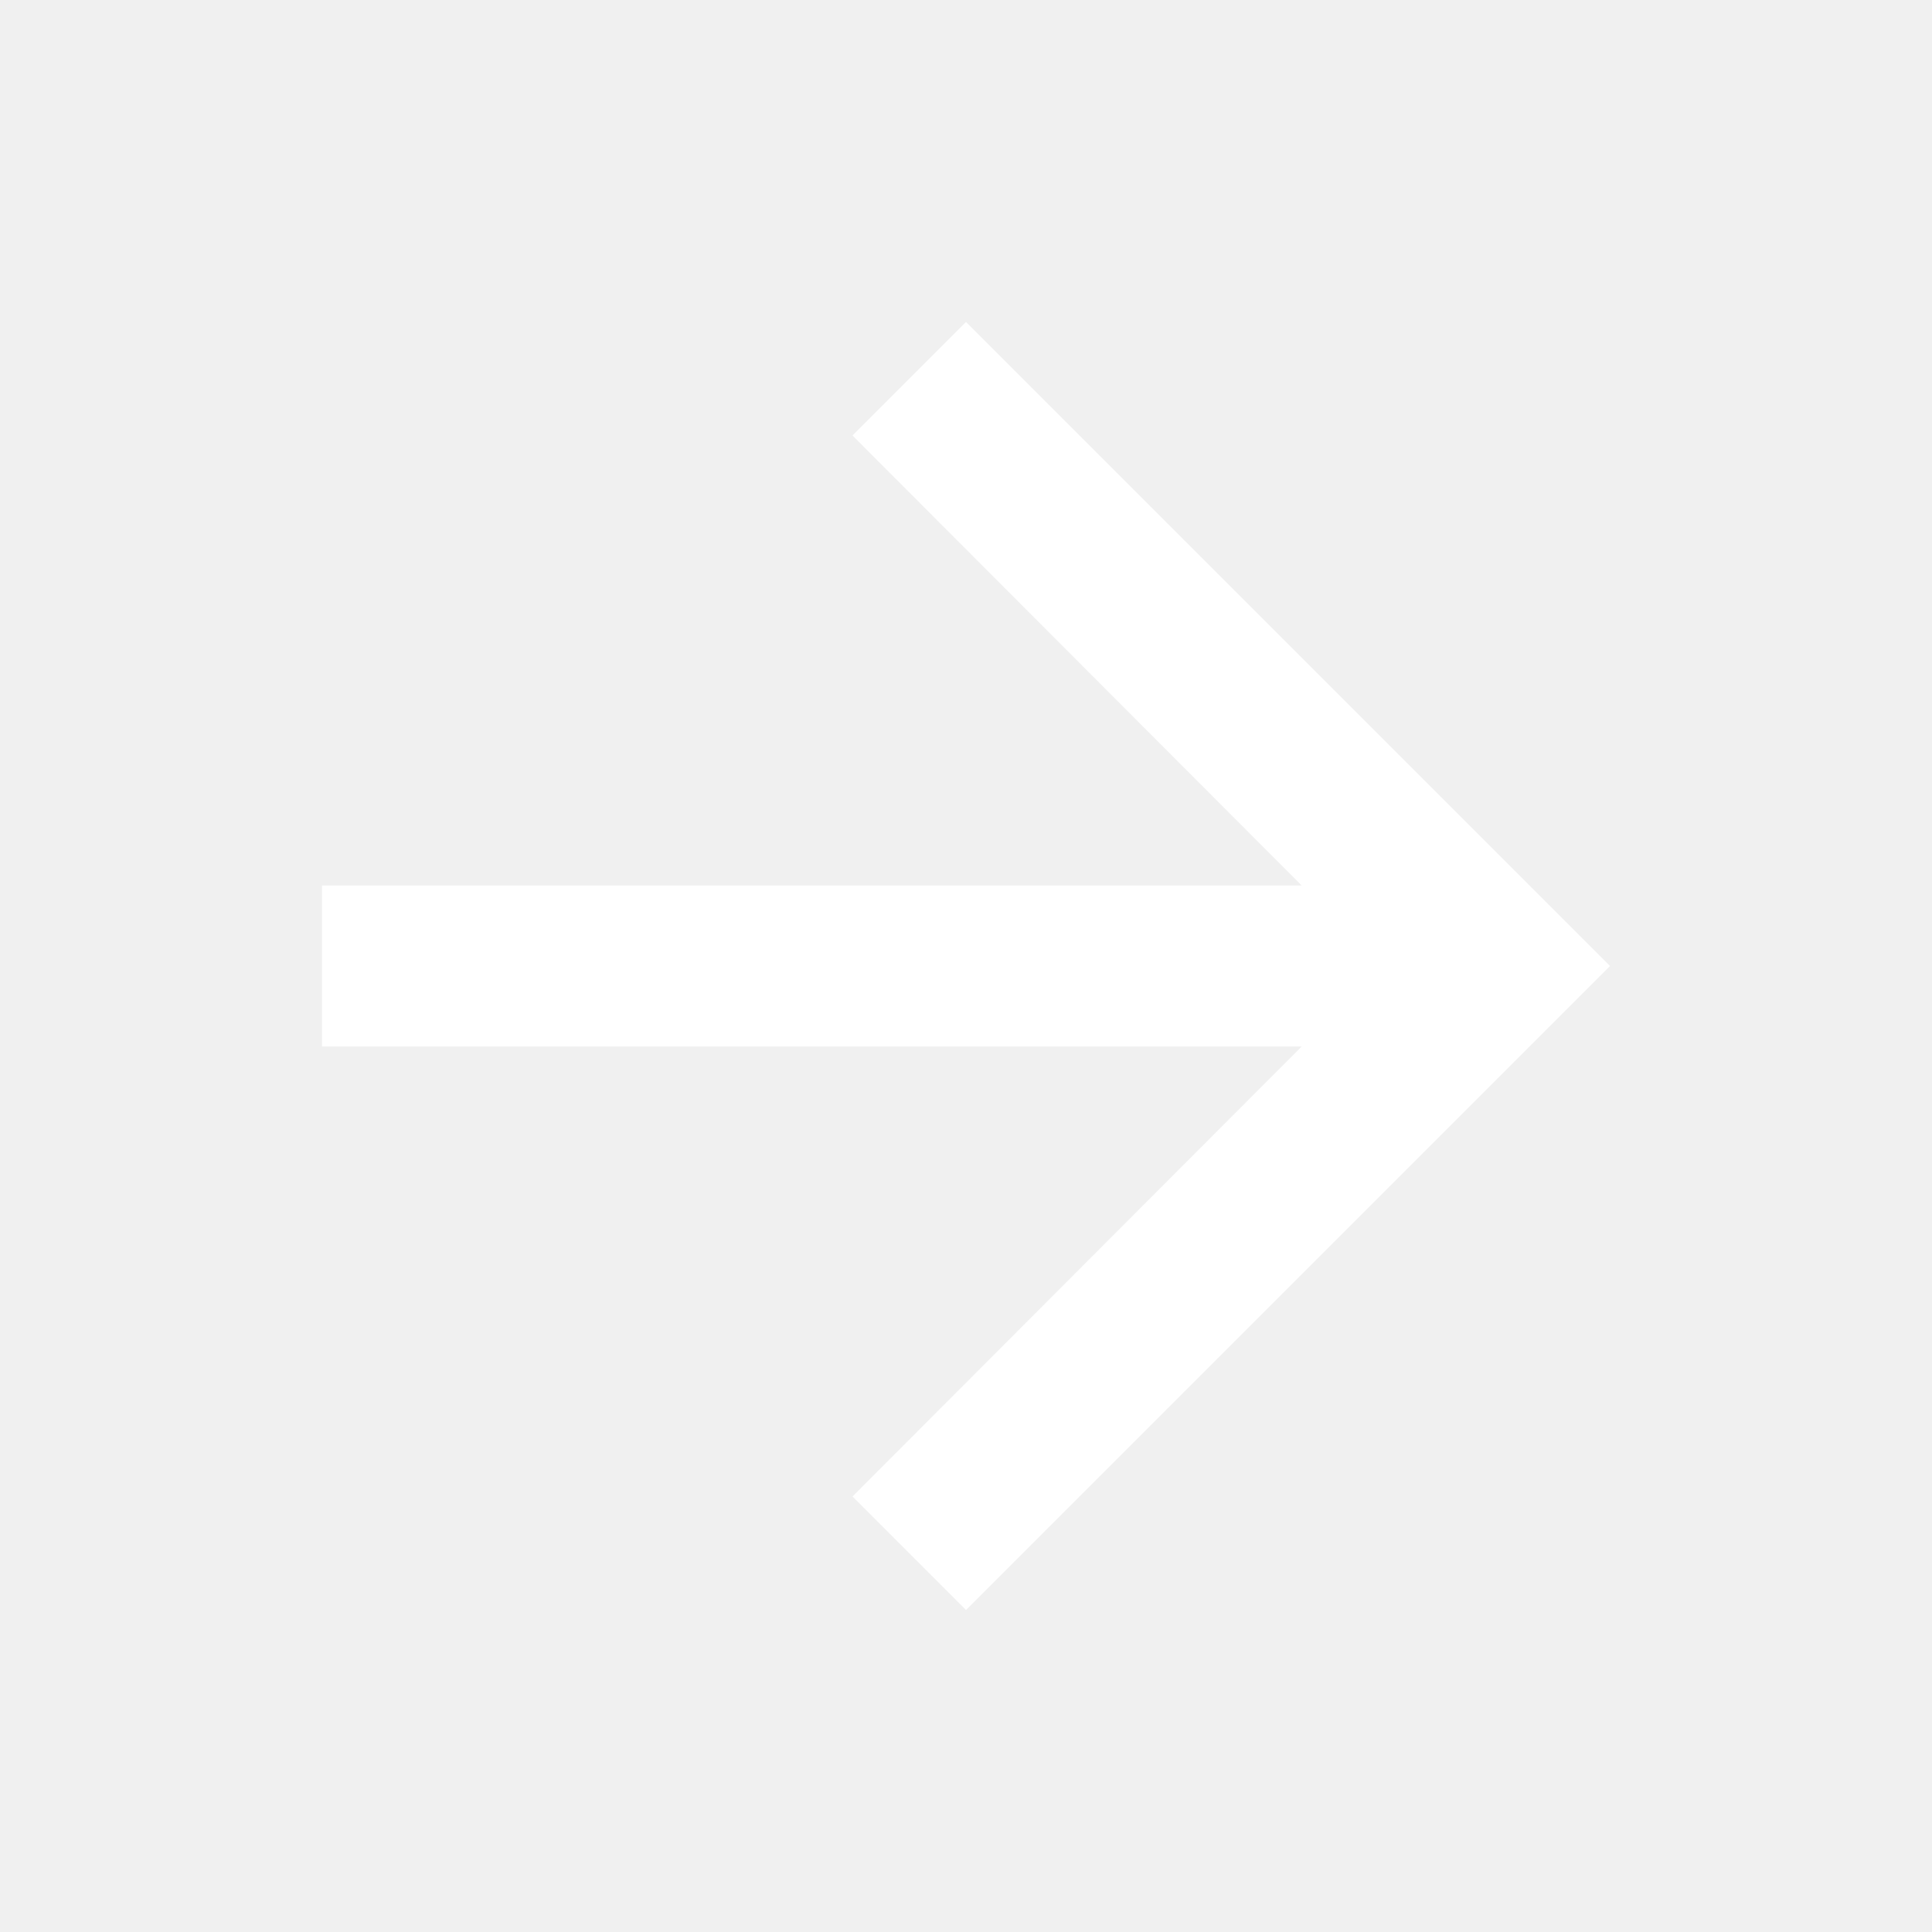
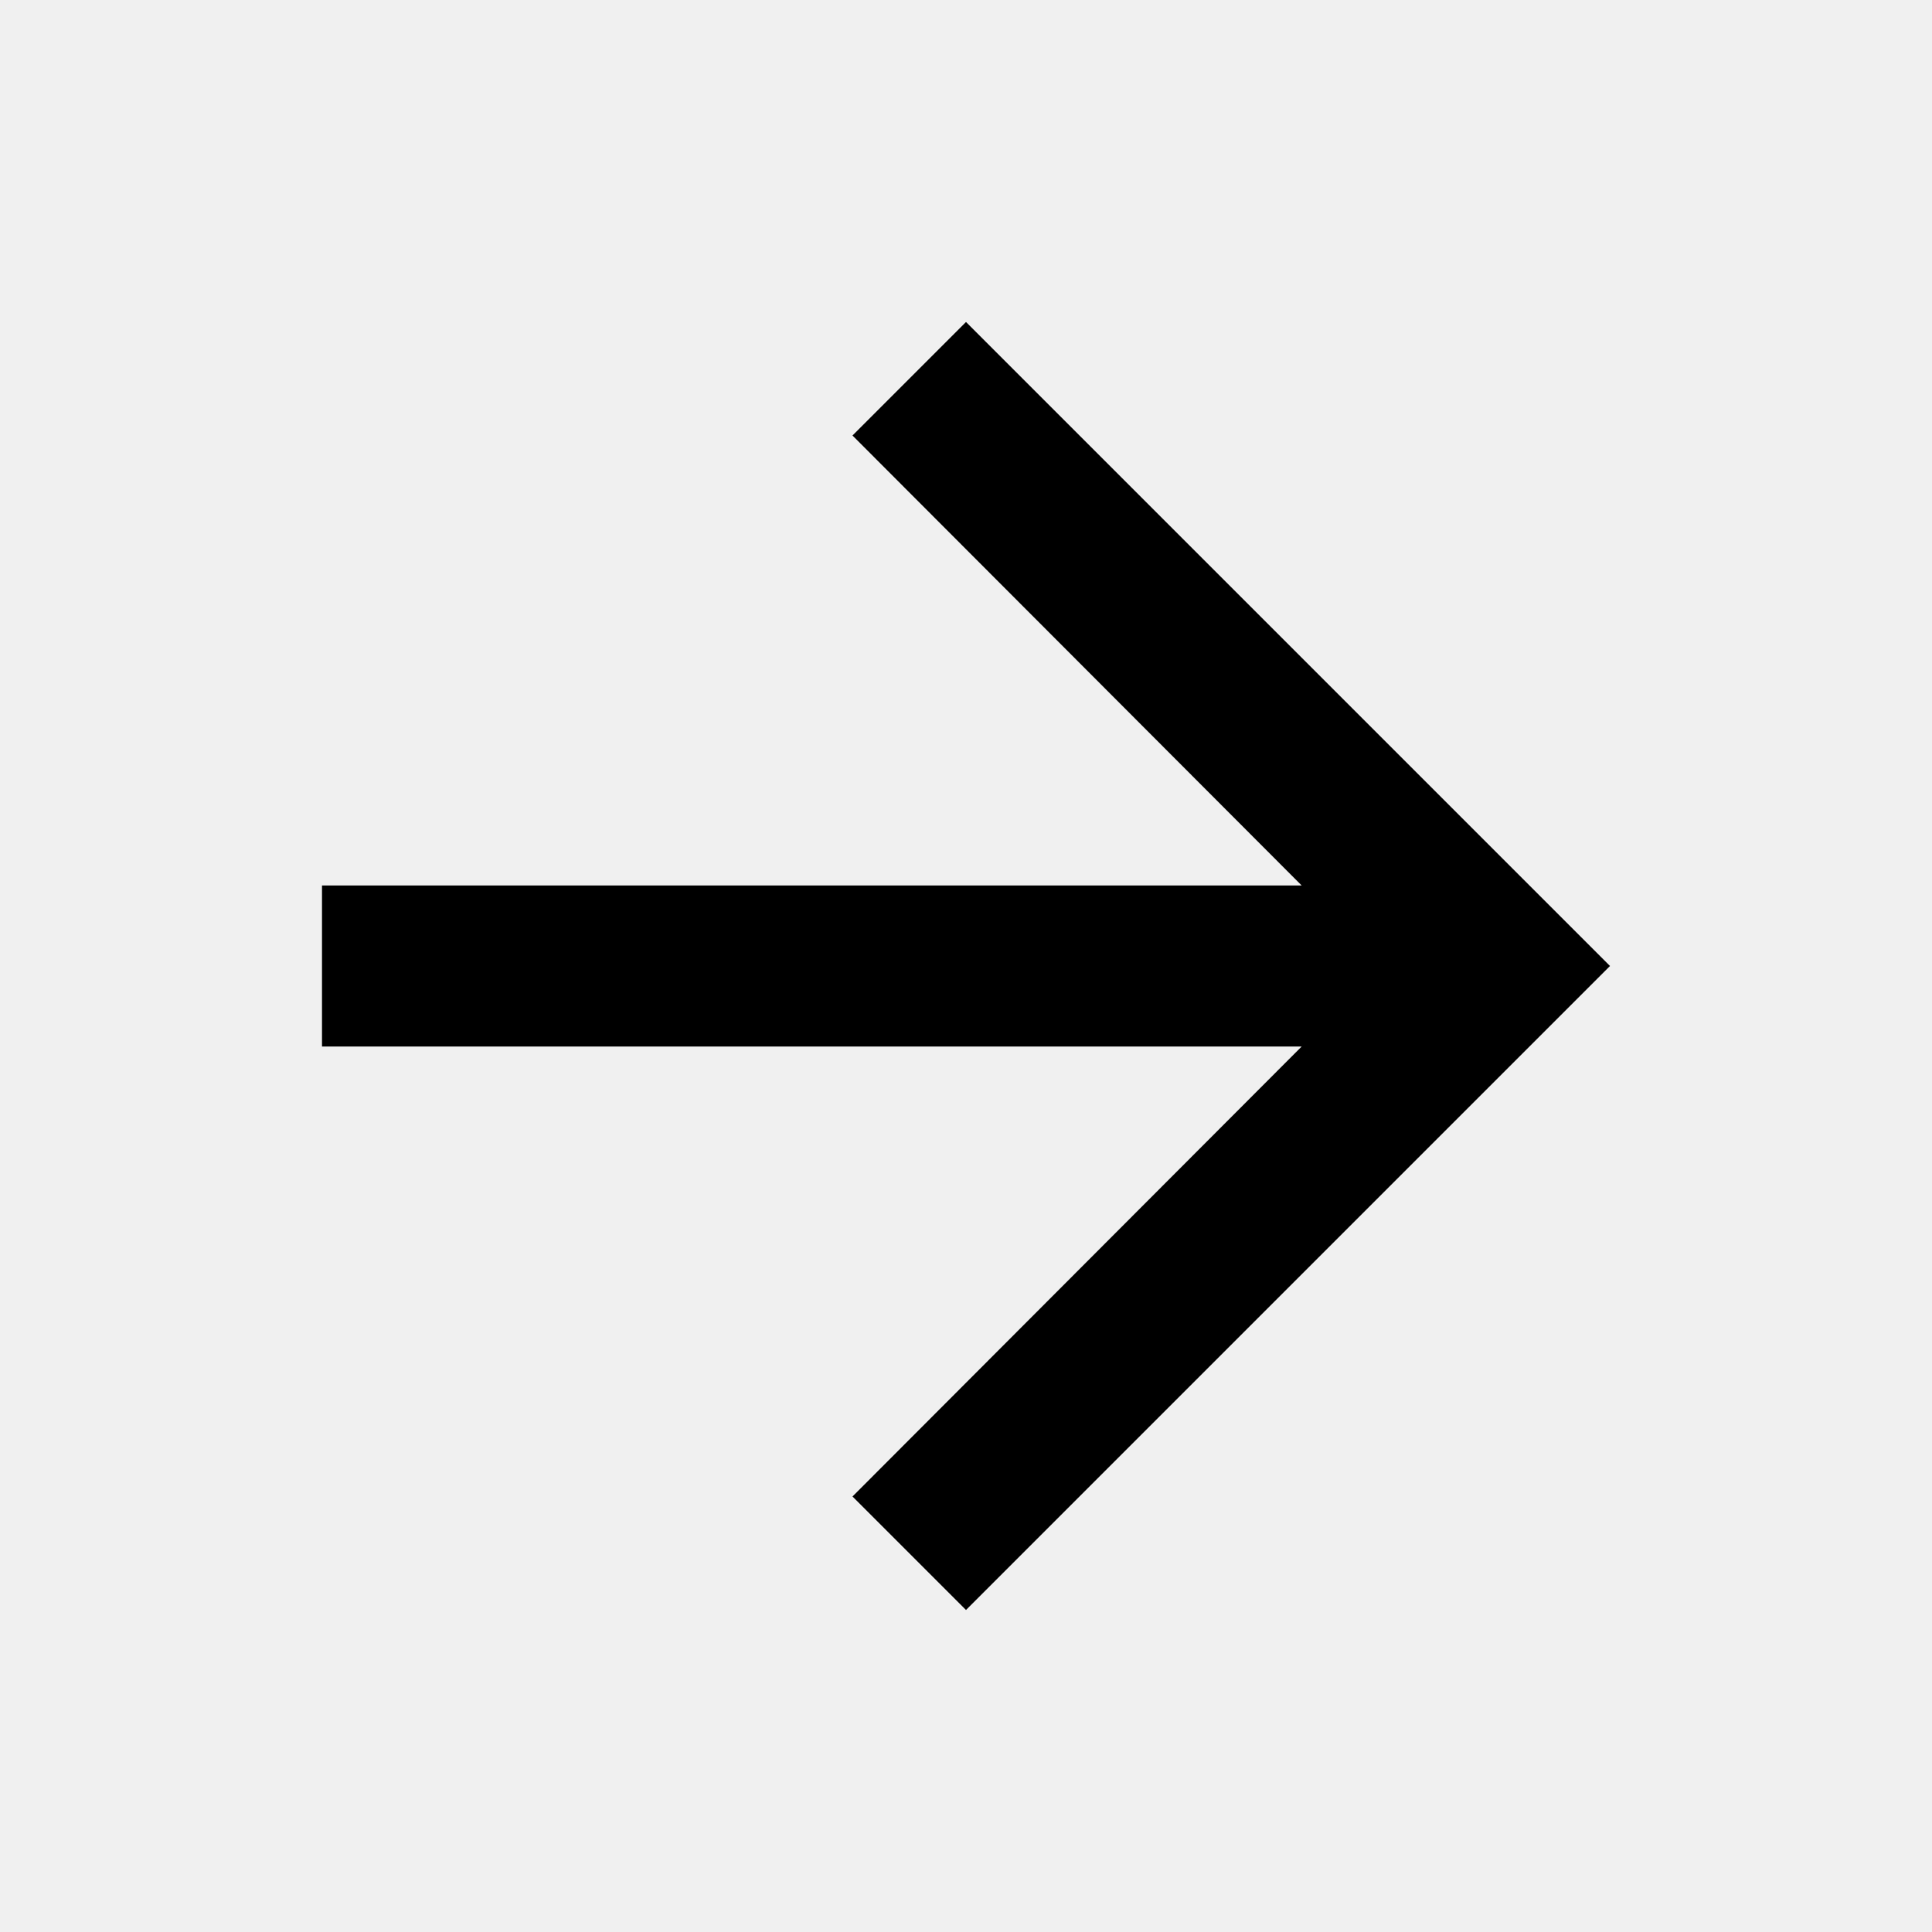
- <svg xmlns="http://www.w3.org/2000/svg" height="48px" viewBox="0 0 24 24" width="48px" fill="#FFFFFF">
+ <svg xmlns="http://www.w3.org/2000/svg" height="48px" viewBox="0 0 24 24" width="48px" fill="#000000">
  <path d="M0 0h24v24H0V0z" fill="none" />
  <path d="M12 4l-1.41 1.41L16.17 11H4v2h12.17l-5.58 5.59L12 20l8-8-8-8z" />
</svg>
